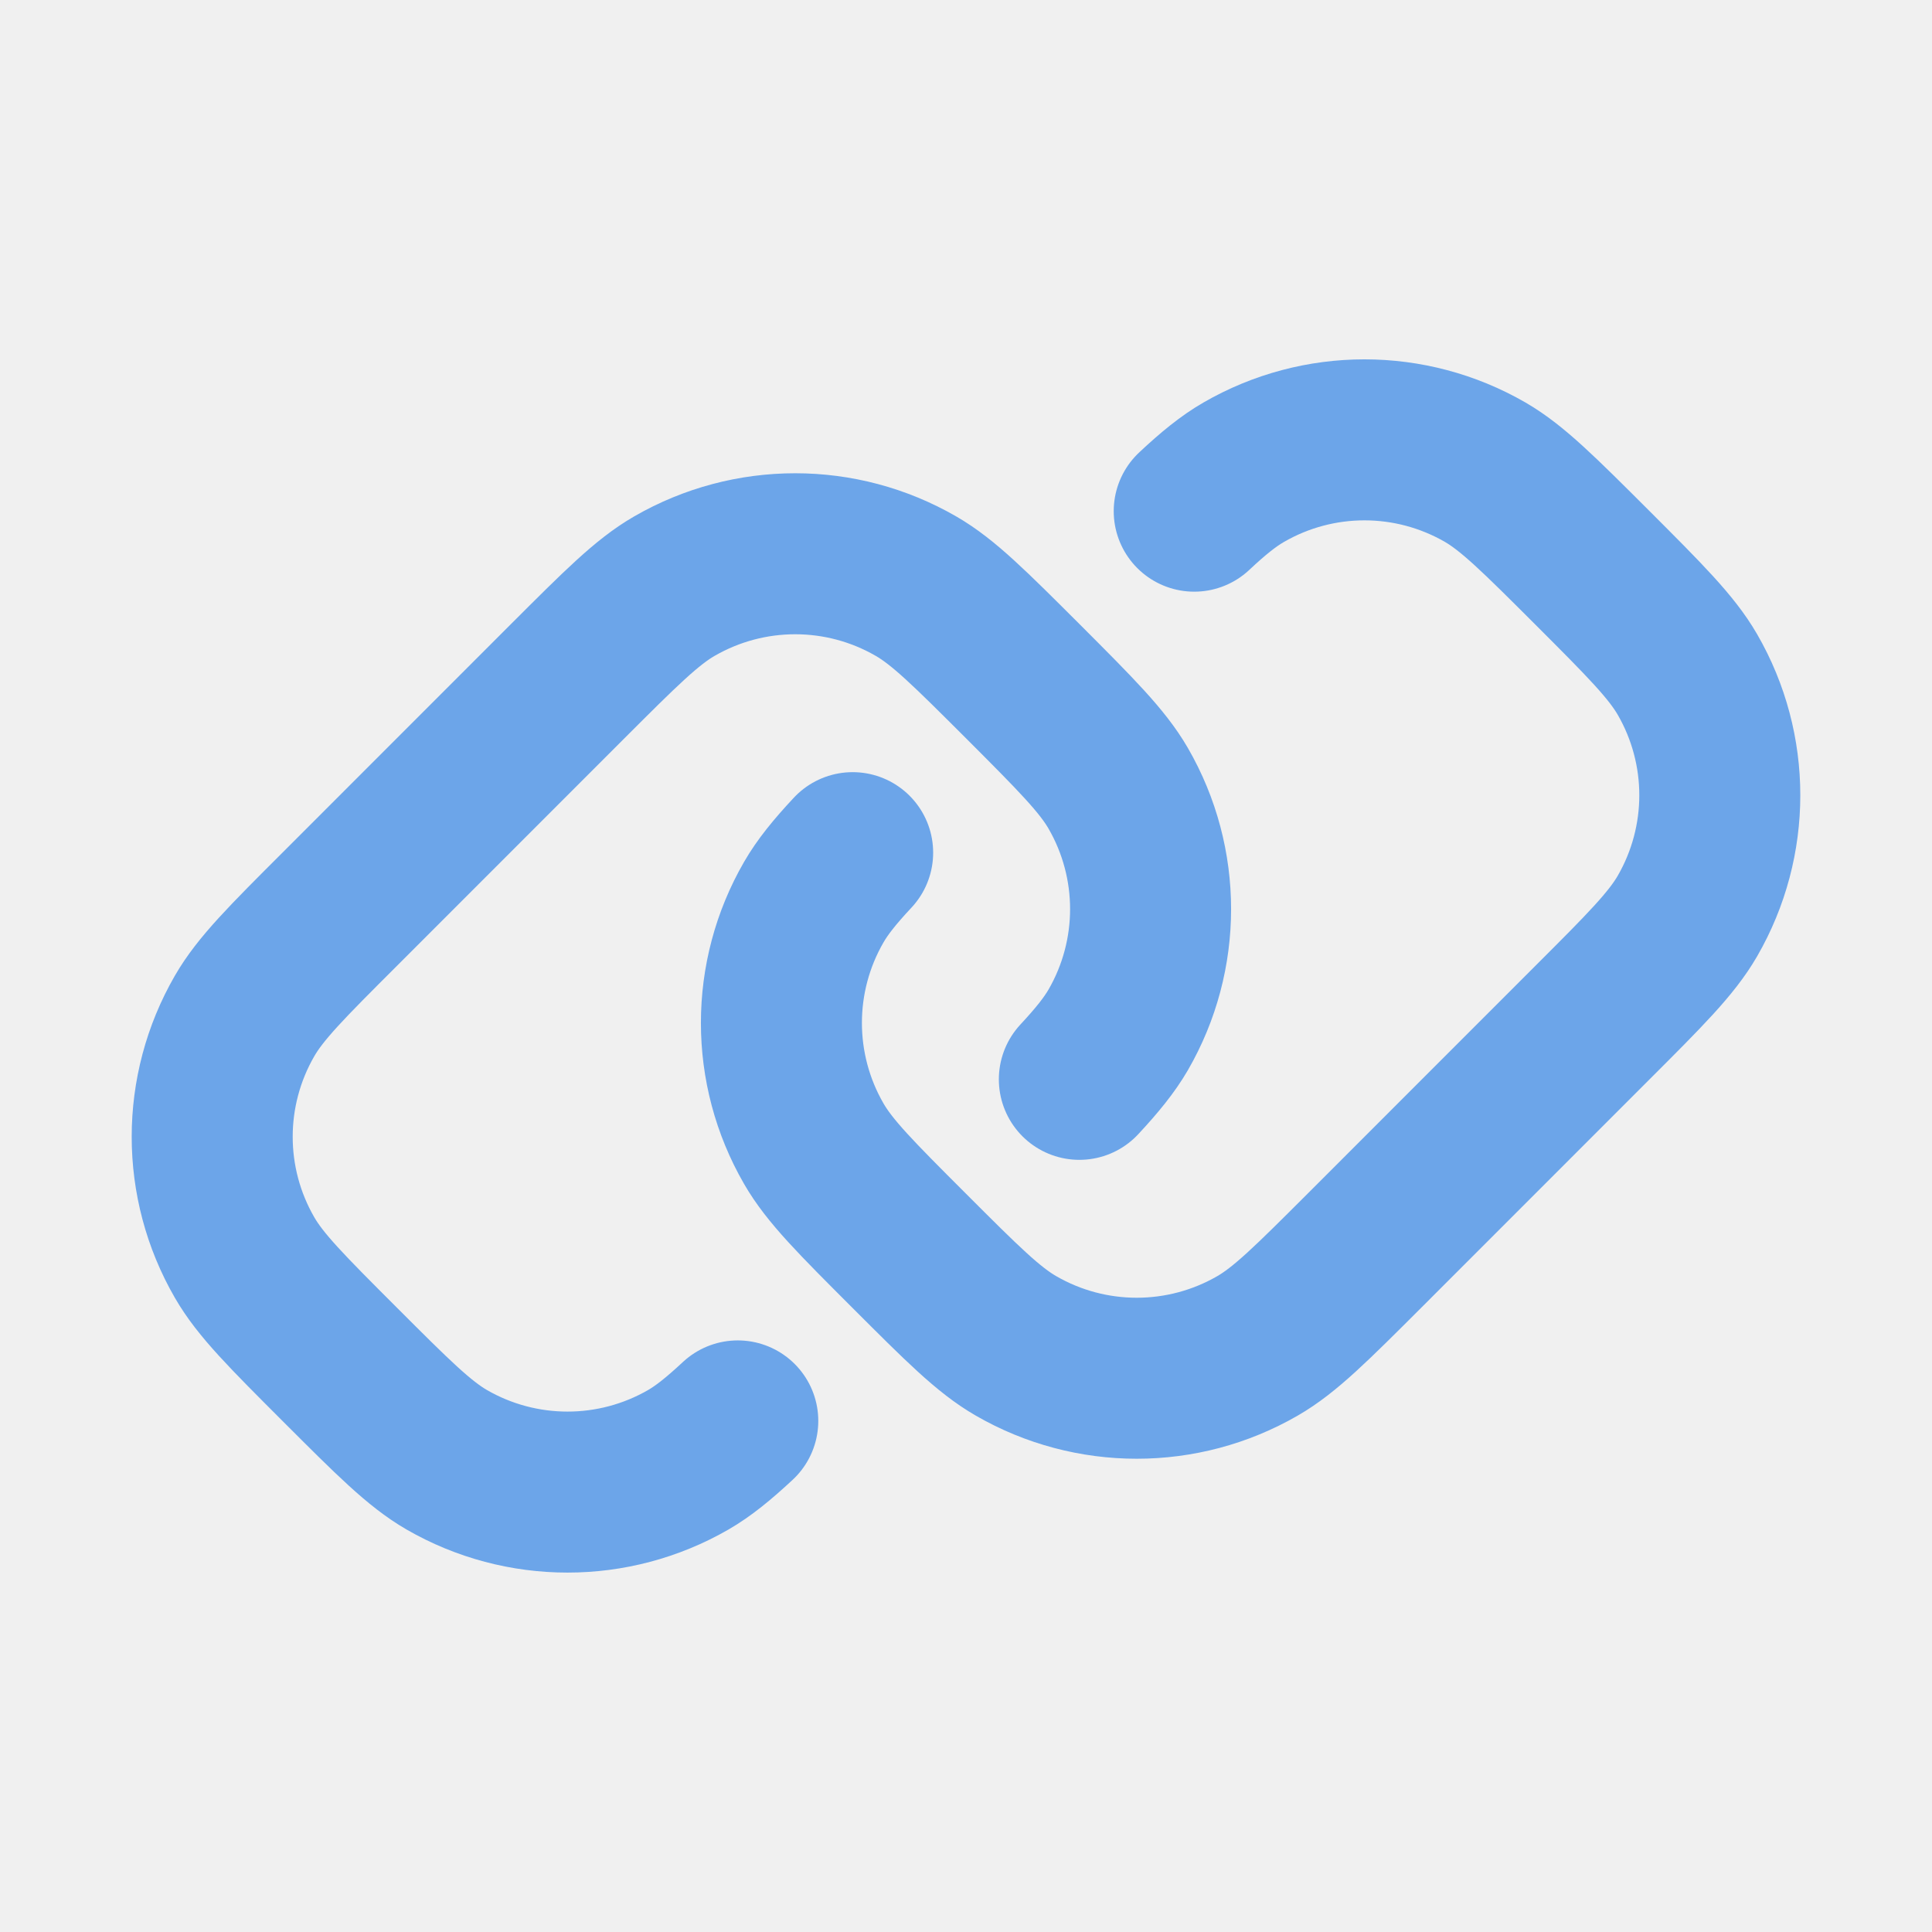
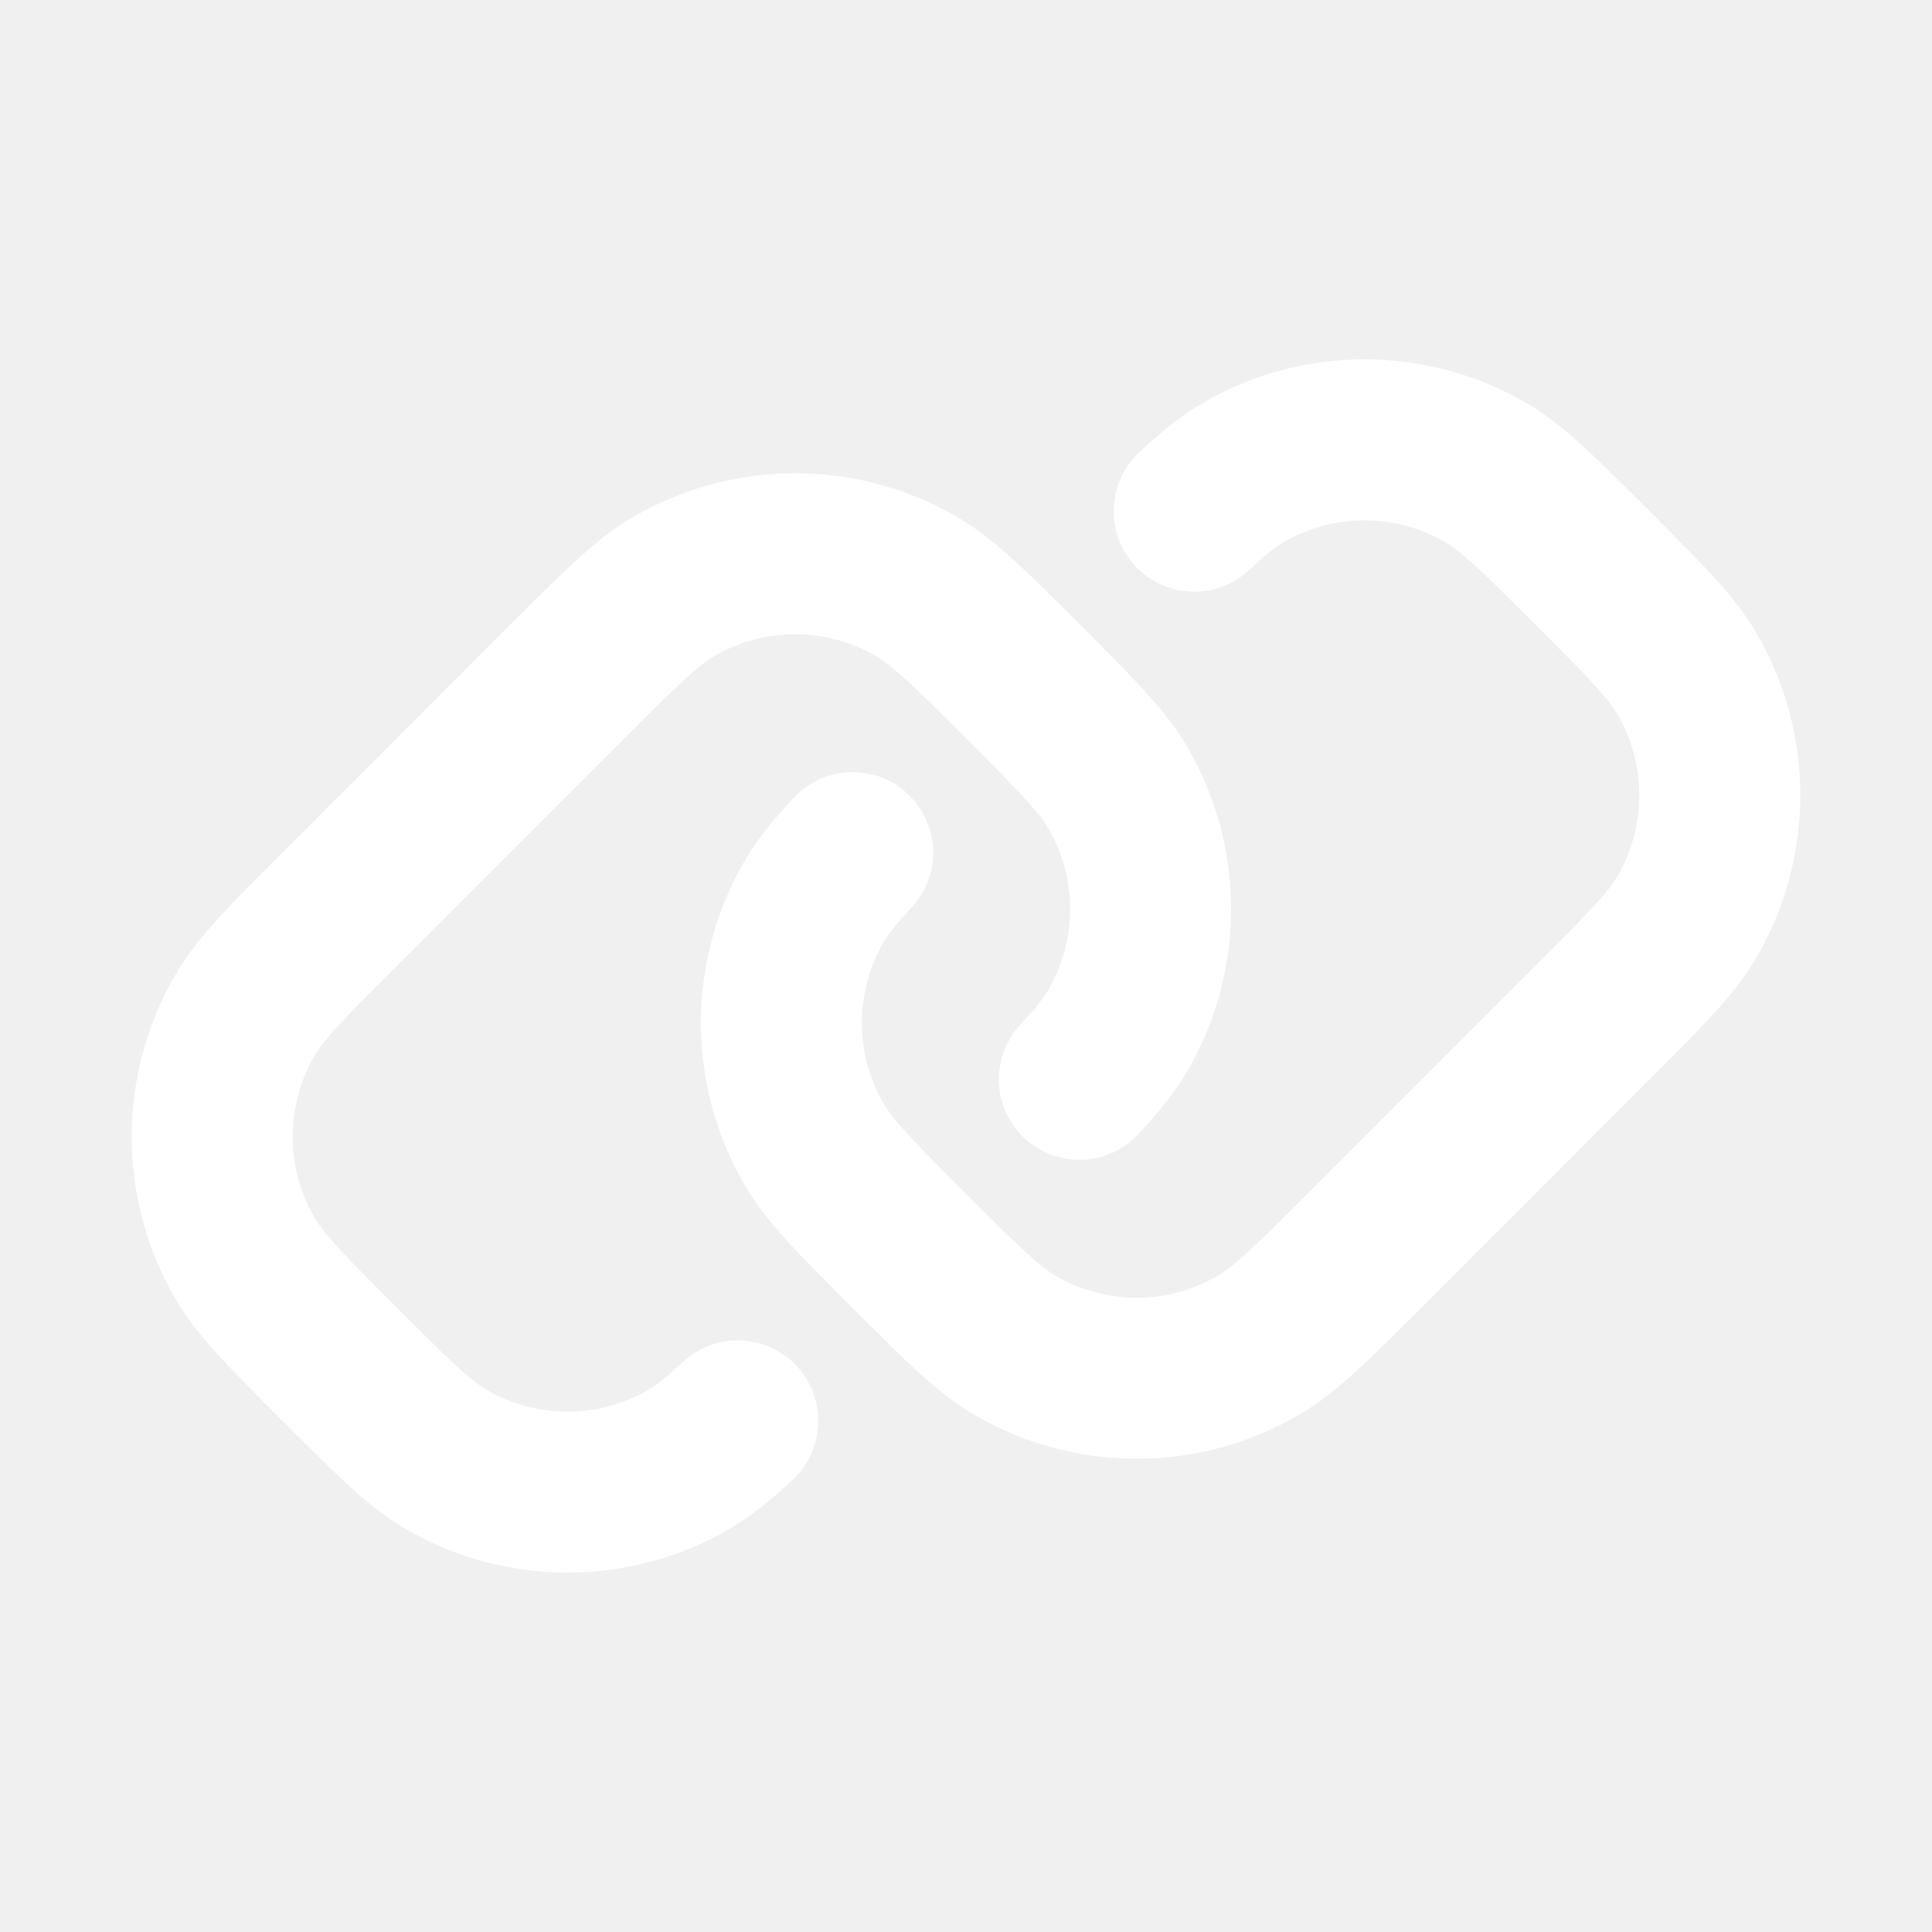
<svg xmlns="http://www.w3.org/2000/svg" width="800px" height="800px" viewBox="0 0 24 24" fill="none">
  <g id="SVGRepo_bgCarrier" stroke-width="0" />
  <g id="SVGRepo_tracerCarrier" stroke-linecap="round" stroke-linejoin="round" />
  <g id="SVGRepo_iconCarrier">
-     <path d="M9.165 17.651C8.925 17.874 8.74 18.024 8.55 18.134C7.622 18.669 6.478 18.669 5.55 18.134C5.208 17.936 4.879 17.607 4.222 16.95C3.564 16.292 3.235 15.963 3.038 15.621C2.502 14.693 2.502 13.55 3.038 12.621C3.235 12.279 3.564 11.95 4.222 11.293L7.05 8.464C7.708 7.807 8.036 7.478 8.378 7.281C9.307 6.745 10.45 6.745 11.378 7.281C11.72 7.478 12.049 7.807 12.707 8.464C13.364 9.122 13.693 9.451 13.891 9.793C14.427 10.721 14.427 11.865 13.891 12.793C13.781 12.982 13.631 13.168 13.408 13.408M10.592 10.592C10.368 10.832 10.218 11.018 10.109 11.207C9.573 12.135 9.573 13.279 10.109 14.207C10.306 14.549 10.635 14.878 11.293 15.536C11.95 16.193 12.279 16.522 12.621 16.719C13.549 17.255 14.693 17.255 15.621 16.719C15.963 16.522 16.292 16.193 16.95 15.536L19.778 12.707C20.436 12.05 20.764 11.721 20.962 11.379C21.498 10.45 21.498 9.307 20.962 8.379C20.764 8.037 20.436 7.708 19.778 7.05C19.12 6.393 18.791 6.064 18.45 5.866C17.521 5.33 16.378 5.33 15.45 5.866C15.26 5.976 15.074 6.126 14.835 6.35" stroke="#6CA5E9" stroke-width="2" stroke-linecap="round" />
+     <path d="M9.165 17.651C8.925 17.874 8.74 18.024 8.55 18.134C7.622 18.669 6.478 18.669 5.55 18.134C5.208 17.936 4.879 17.607 4.222 16.95C3.564 16.292 3.235 15.963 3.038 15.621C2.502 14.693 2.502 13.55 3.038 12.621C3.235 12.279 3.564 11.95 4.222 11.293L7.05 8.464C7.708 7.807 8.036 7.478 8.378 7.281C9.307 6.745 10.45 6.745 11.378 7.281C11.72 7.478 12.049 7.807 12.707 8.464C13.364 9.122 13.693 9.451 13.891 9.793C14.427 10.721 14.427 11.865 13.891 12.793C13.781 12.982 13.631 13.168 13.408 13.408M10.592 10.592C10.368 10.832 10.218 11.018 10.109 11.207C9.573 12.135 9.573 13.279 10.109 14.207C10.306 14.549 10.635 14.878 11.293 15.536C11.95 16.193 12.279 16.522 12.621 16.719C13.549 17.255 14.693 17.255 15.621 16.719C15.963 16.522 16.292 16.193 16.95 15.536L19.778 12.707C20.436 12.05 20.764 11.721 20.962 11.379C21.498 10.45 21.498 9.307 20.962 8.379C20.764 8.037 20.436 7.708 19.778 7.05C19.12 6.393 18.791 6.064 18.45 5.866C17.521 5.33 16.378 5.33 15.45 5.866C15.26 5.976 15.074 6.126 14.835 6.35" stroke="#ffffff" stroke-width="2" stroke-linecap="round" />
  </g>
</svg>
